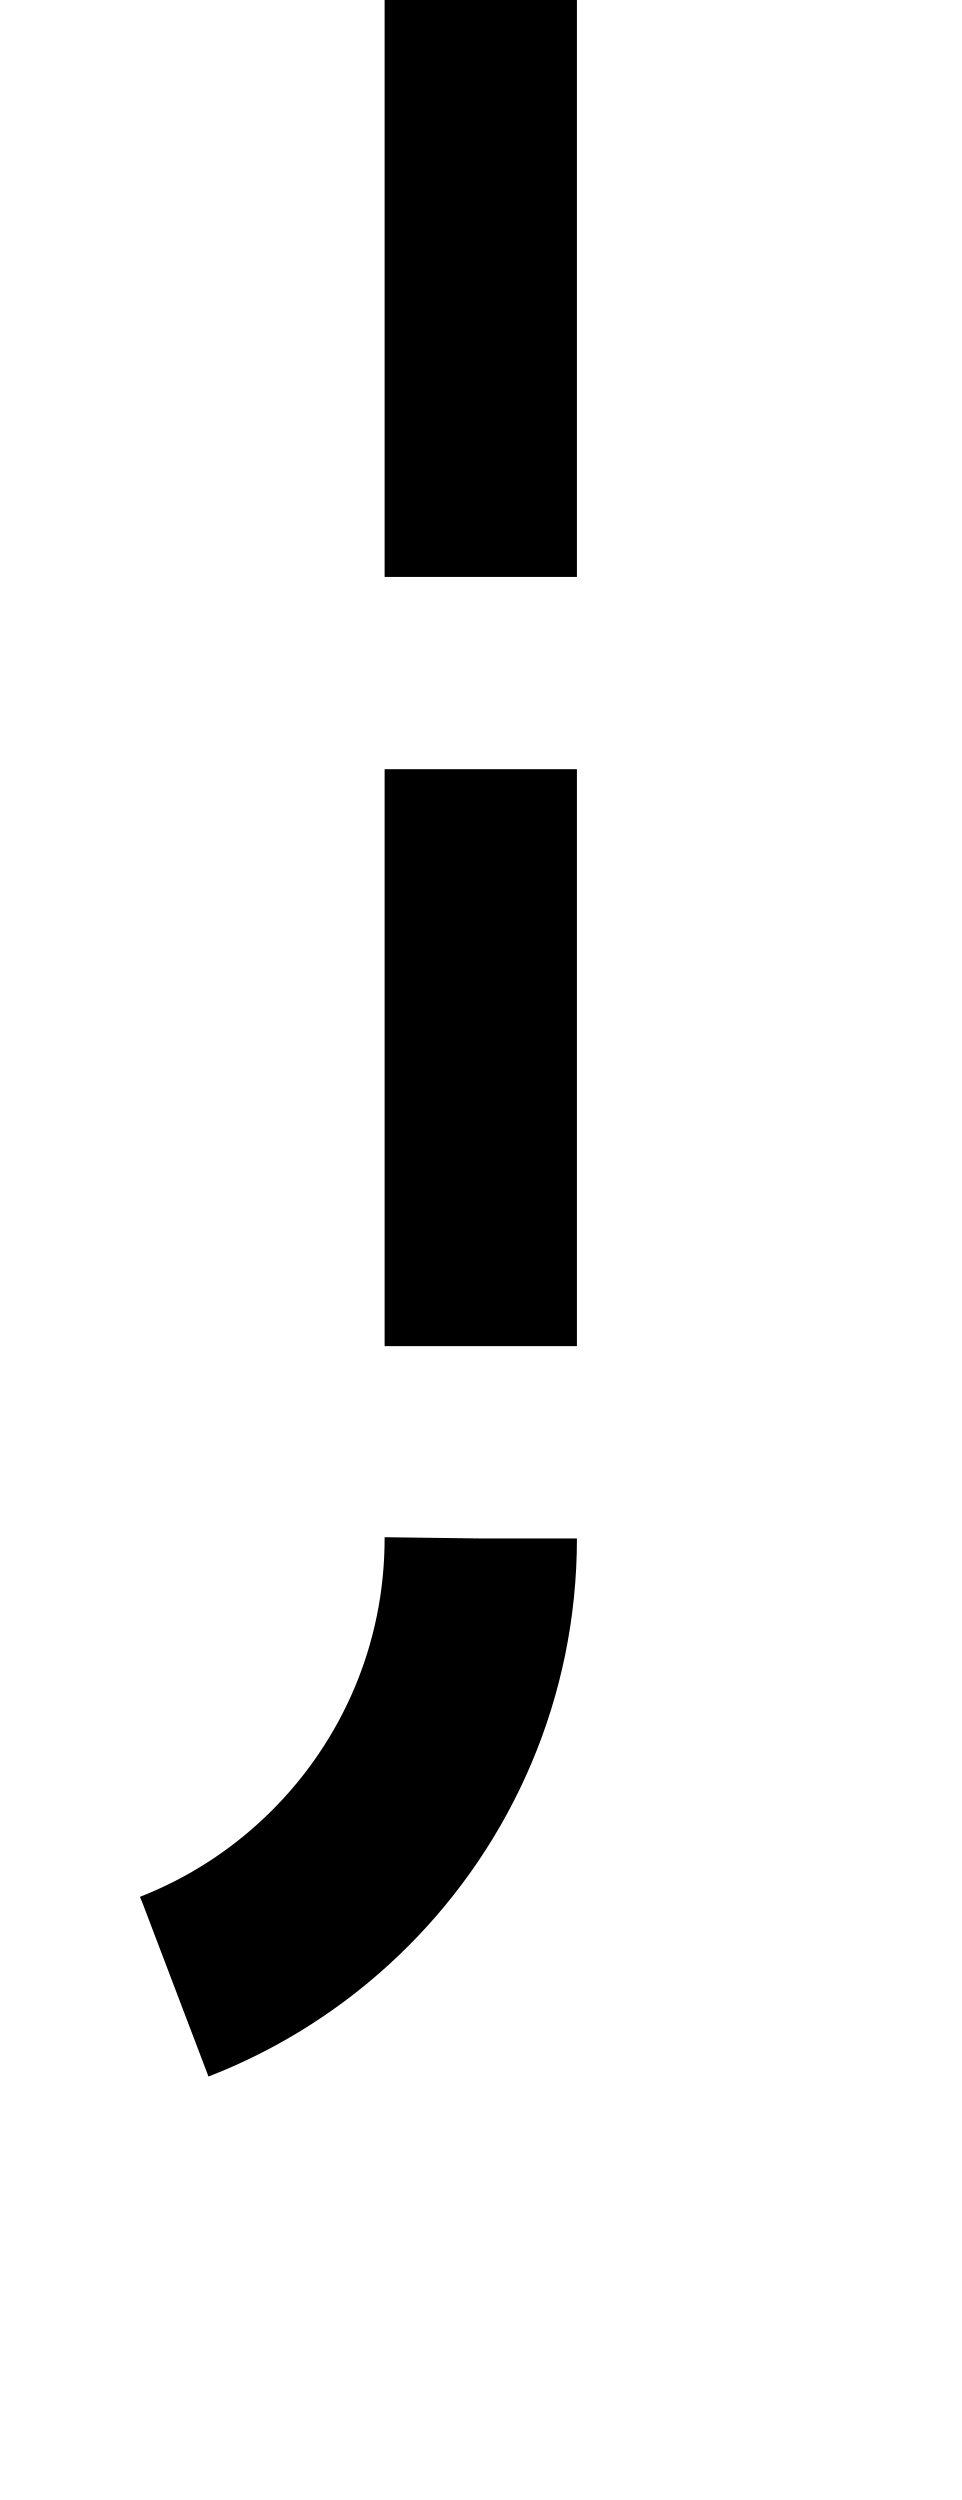
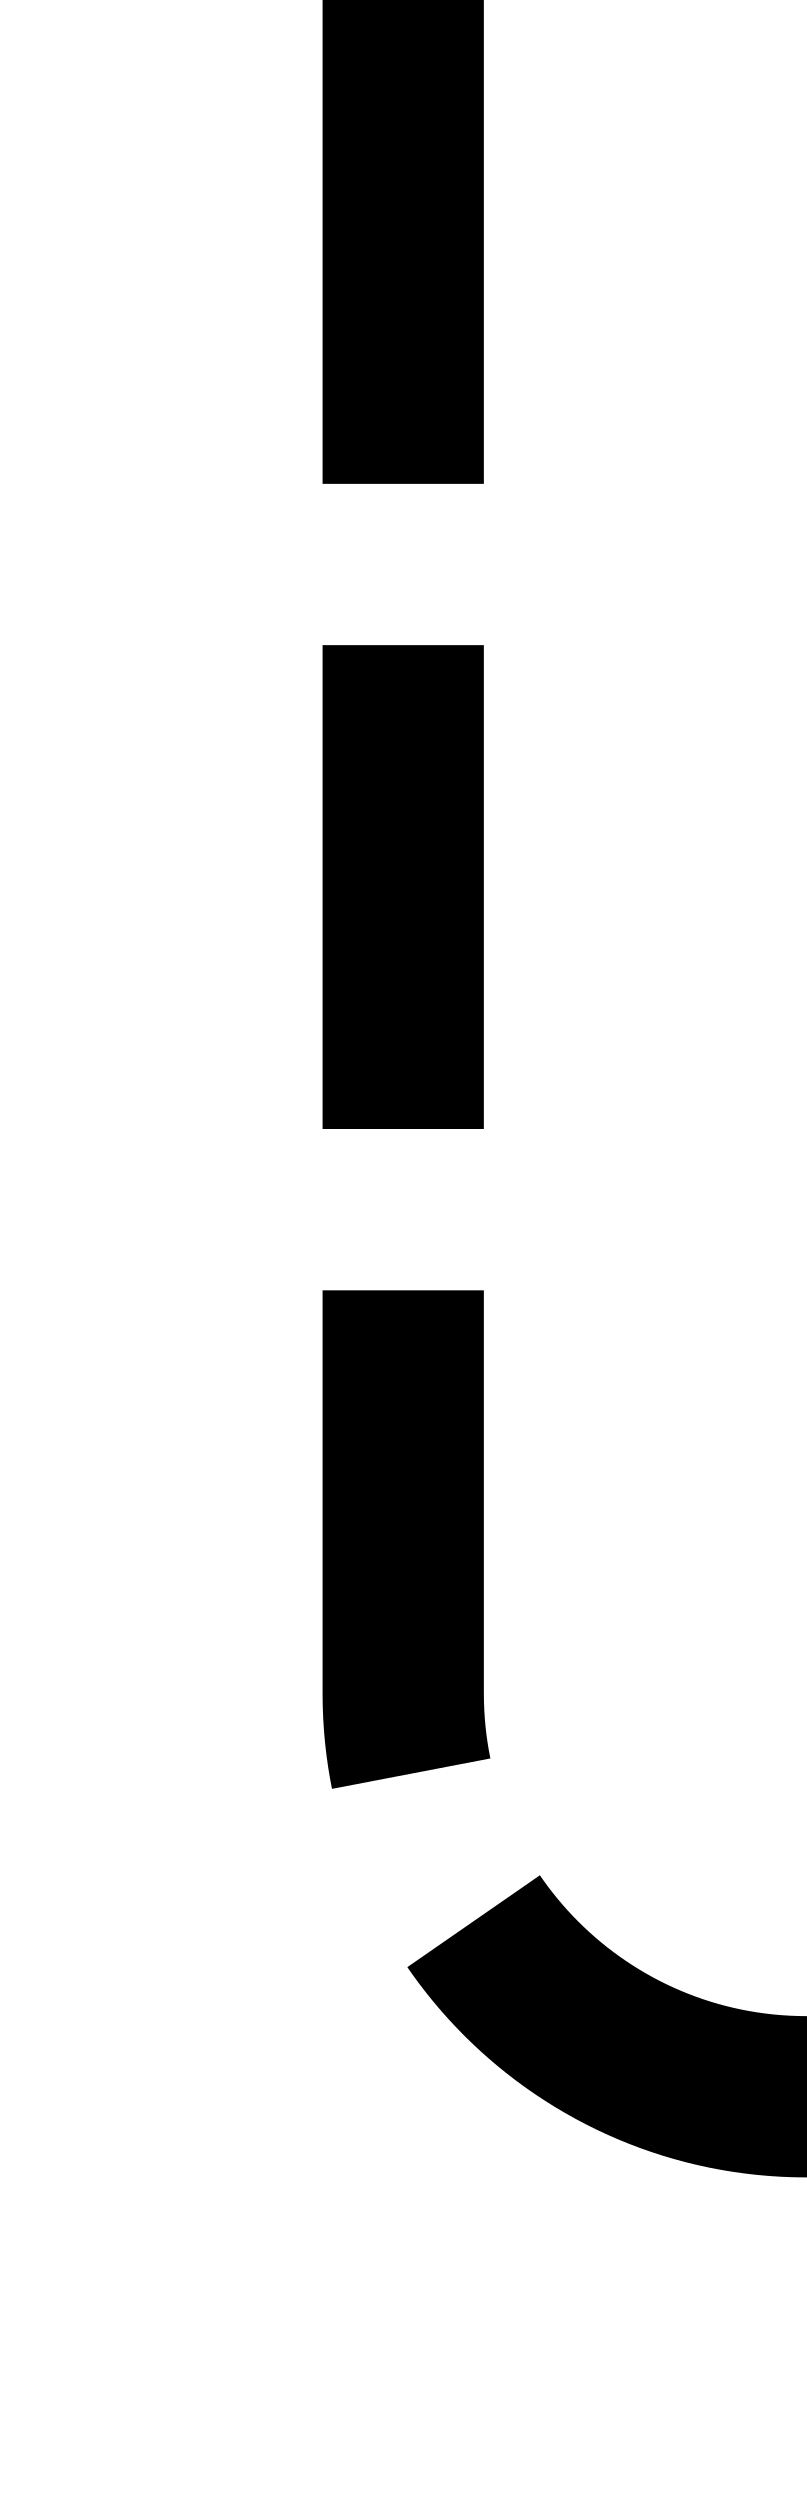
- <svg xmlns="http://www.w3.org/2000/svg" version="1.1" width="10px" height="26px" preserveAspectRatio="xMidYMin meet" viewBox="509 798 8 26">
-   <path d="M 513 798  L 513 814  A 5 5 0 0 1 508 819 L 418 819  A 5 5 0 0 0 413 824 L 413 847  " stroke-width="2" stroke-dasharray="6,2" stroke="rgba(0, 0, 0, 1)" fill="none" class="stroke" />
-   <path d="M 405.4 846  L 413 853  L 420.6 846  L 405.4 846  Z " fill-rule="nonzero" fill="rgba(0, 0, 0, 1)" stroke="none" class="fill" />
+ <svg xmlns="http://www.w3.org/2000/svg" version="1.1" width="10px" height="31px" preserveAspectRatio="xMidYMin meet" viewBox="409 893 8 31">
+   <path d="M 413 893  L 413 914  A 5 5 0 0 0 418 919 L 508 919  A 5 5 0 0 1 513 924 L 513 927  " stroke-width="2" stroke-dasharray="6,2" stroke="rgba(0, 0, 0, 1)" fill="none" class="stroke" />
+   <path d="M 505.4 926  L 513 933  L 520.6 926  L 505.4 926  Z " fill-rule="nonzero" fill="rgba(0, 0, 0, 1)" stroke="none" class="fill" />
</svg>
